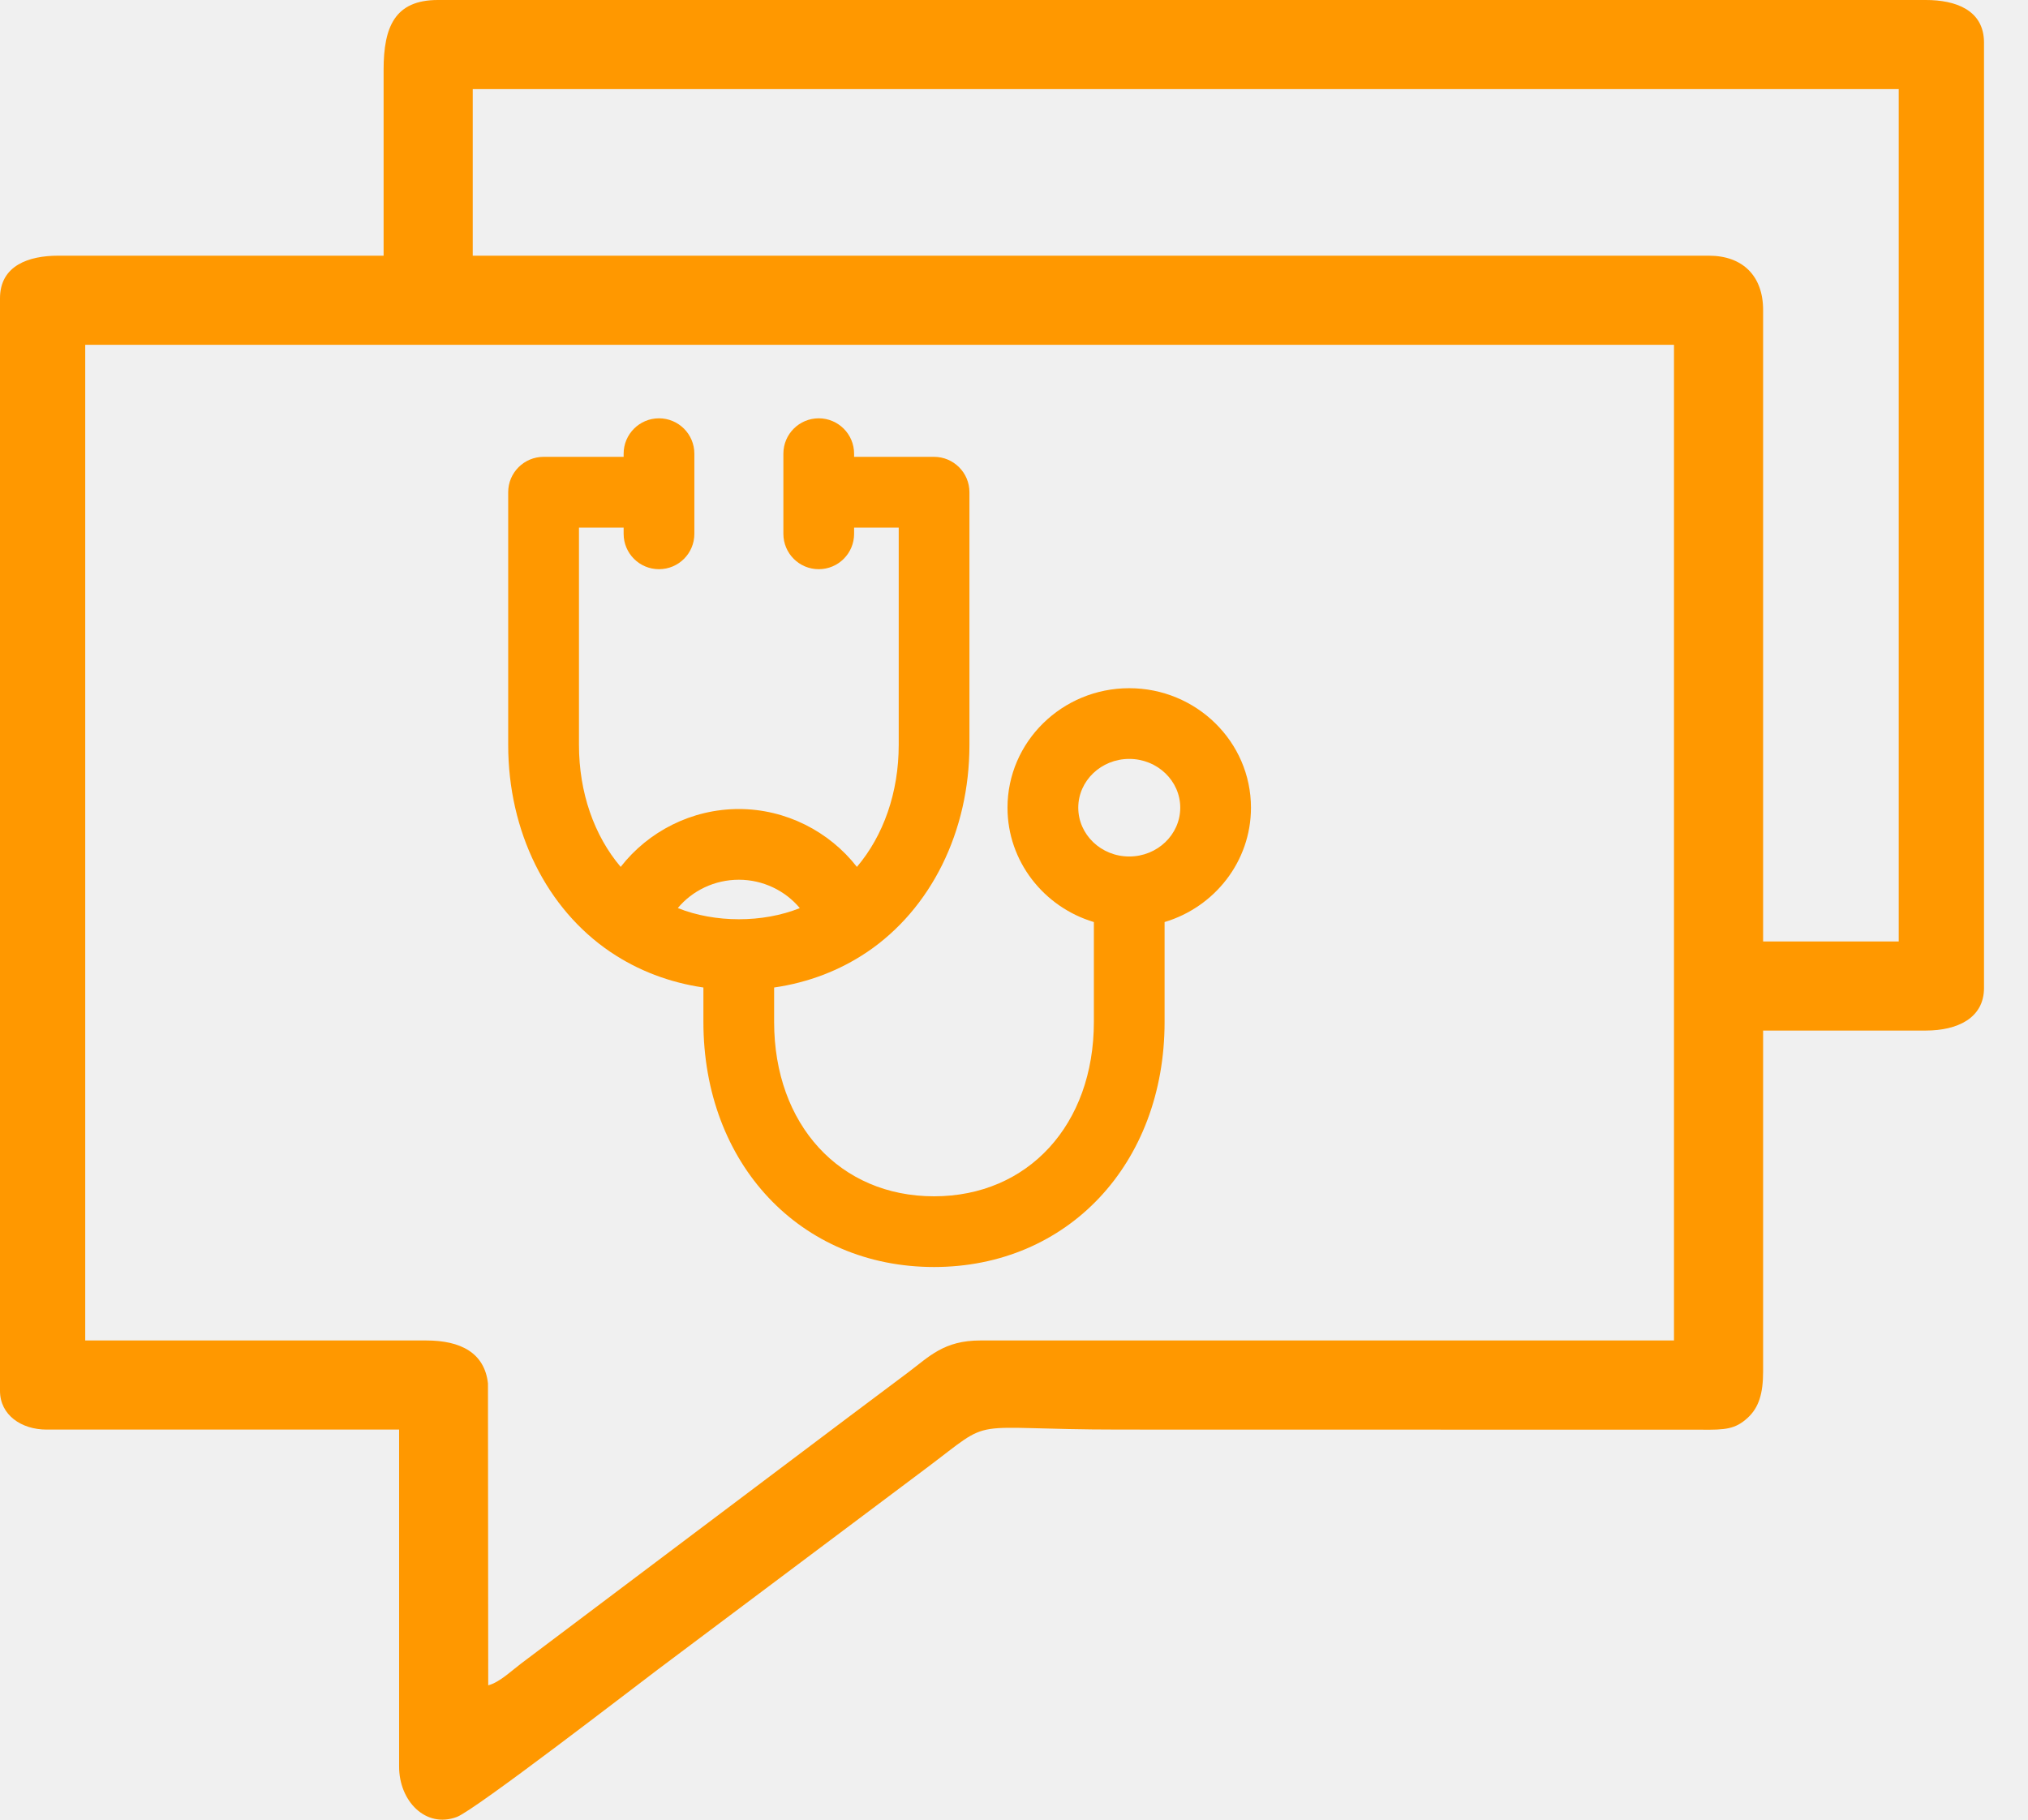
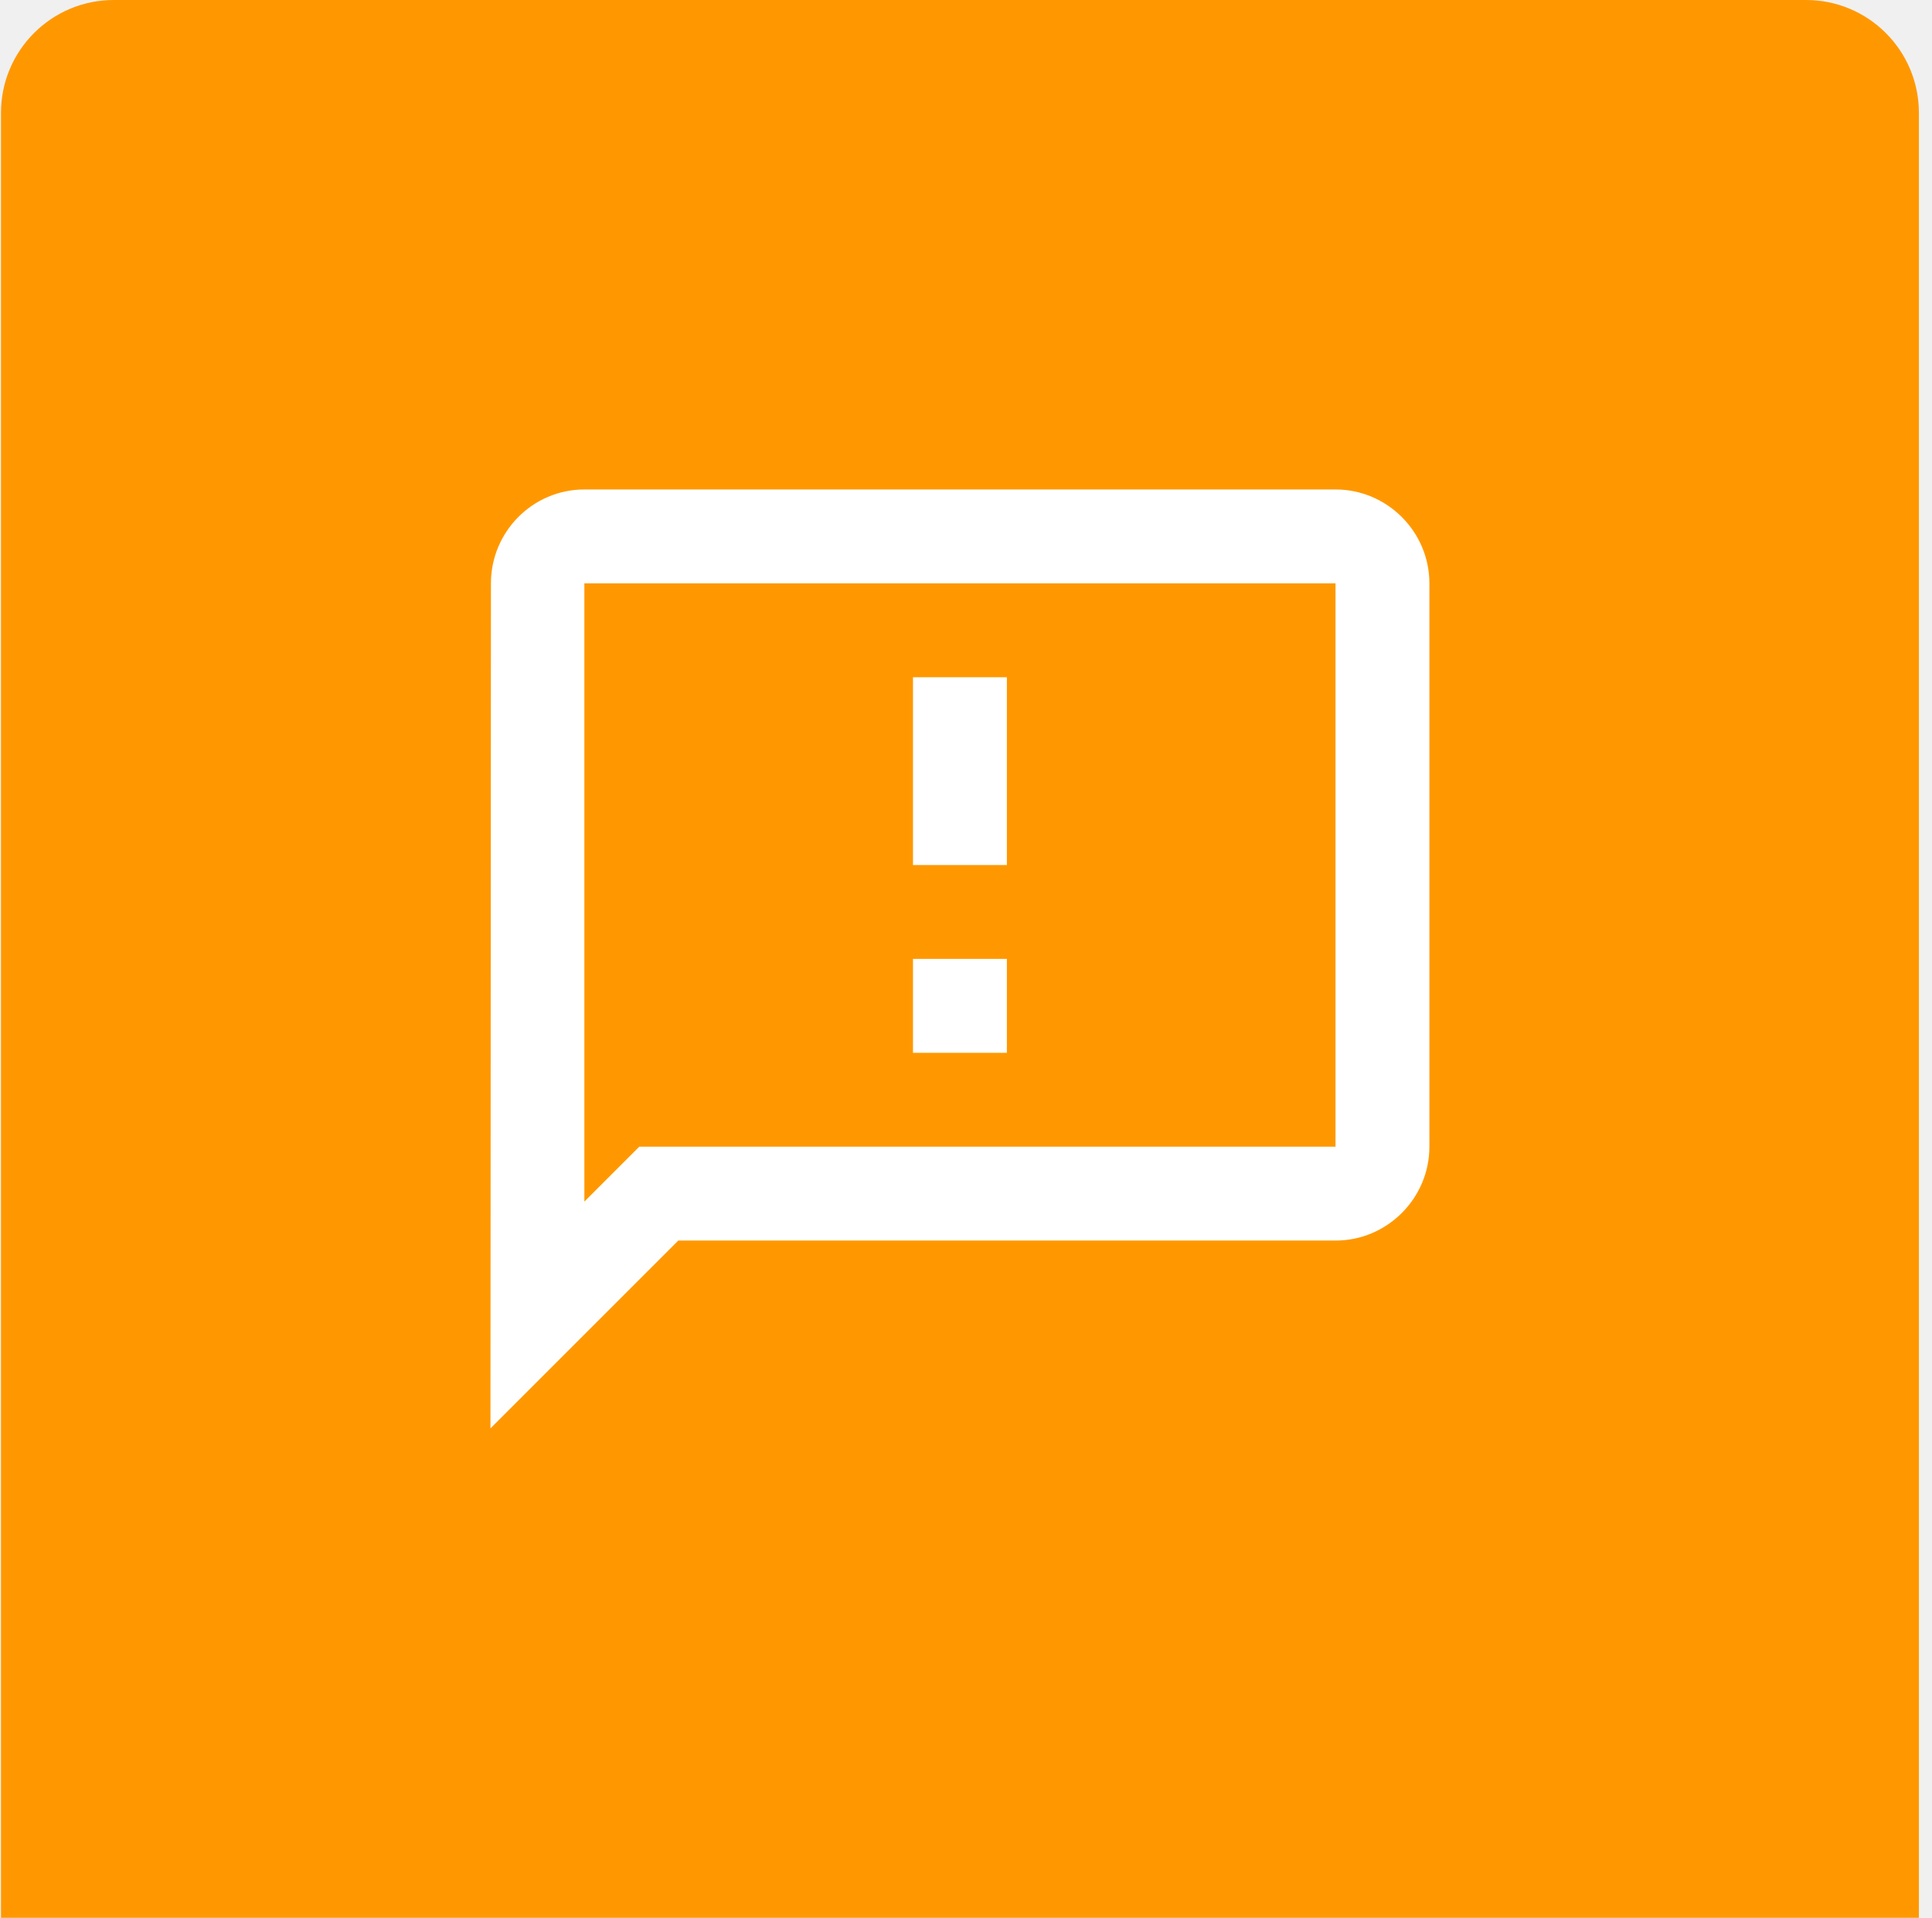
- <svg xmlns="http://www.w3.org/2000/svg" width="39" height="35" viewBox="0 0 39 35" fill="none">
-   <g clip-path="url(#clip0)">
-     <path fill-rule="evenodd" clip-rule="evenodd" d="M1.639 6.632H32.192V25.783H18.853C18.152 25.783 17.872 26.091 17.459 26.401C17.054 26.705 16.707 26.965 16.309 27.263L10.017 32C9.825 32.145 9.607 32.358 9.389 32.416L9.384 26.609C9.318 26.021 8.86 25.783 8.197 25.783H1.639V6.632H1.639ZM9.091 1.714H36.514V18.108H33.906V5.962C33.906 5.31 33.515 4.918 32.863 4.918H9.091V1.714V1.714ZM7.377 1.341V4.918H1.118C0.557 4.918 0 5.104 0 5.738V26.752C0 27.218 0.413 27.497 0.894 27.497H7.675V33.98C7.675 34.639 8.183 35.172 8.785 34.948C9.137 34.816 12.219 32.436 12.657 32.107C14.386 30.81 16.09 29.531 17.81 28.242C19.175 27.219 18.484 27.497 21.536 27.497L32.716 27.499C33.179 27.504 33.369 27.49 33.607 27.273C33.826 27.073 33.906 26.799 33.906 26.38V19.822H37.036C37.637 19.822 38.154 19.586 38.154 19.002V0.82C38.154 0.186 37.597 -1.52588e-05 37.036 -1.52588e-05H8.421C7.595 -1.52588e-05 7.377 0.514 7.377 1.341L7.377 1.341Z" fill="#FF9800" />
-     <path fill-rule="evenodd" clip-rule="evenodd" d="M21.716 13.237C20.425 13.237 19.375 14.268 19.375 15.535C19.375 16.57 20.076 17.448 21.036 17.735V19.656C21.036 21.631 19.772 23.01 17.962 23.01C16.151 23.01 14.887 21.631 14.887 19.656V18.994C15.538 18.9 16.146 18.669 16.673 18.313C16.674 18.313 16.674 18.313 16.674 18.313C17.907 17.479 18.643 15.989 18.643 14.328V9.467C18.643 9.092 18.338 8.787 17.963 8.787H16.425V8.726C16.425 8.351 16.12 8.046 15.745 8.046C15.369 8.046 15.065 8.351 15.065 8.726V10.268C15.065 10.644 15.369 10.948 15.745 10.948C16.12 10.948 16.425 10.644 16.425 10.268V10.148H17.283V14.329C17.283 15.24 16.991 16.072 16.479 16.674C15.948 15.993 15.113 15.561 14.209 15.561C13.301 15.561 12.466 15.993 11.936 16.674C11.425 16.072 11.134 15.241 11.134 14.329V10.148H11.993V10.268C11.993 10.644 12.297 10.948 12.673 10.948C13.049 10.948 13.353 10.644 13.353 10.268V9.467V8.726C13.353 8.351 13.049 8.046 12.673 8.046C12.298 8.046 11.993 8.351 11.993 8.726V8.787H10.454C10.078 8.787 9.773 9.092 9.773 9.467V14.329C9.773 15.992 10.51 17.481 11.743 18.313C11.744 18.313 11.744 18.313 11.744 18.313C11.745 18.313 11.745 18.313 11.745 18.314C12.271 18.669 12.877 18.899 13.527 18.994V19.656C13.527 22.387 15.392 24.37 17.962 24.37C20.531 24.37 22.396 22.387 22.396 19.656V17.735C23.356 17.448 24.057 16.571 24.057 15.535C24.057 14.268 23.007 13.237 21.716 13.237H21.716ZM14.207 17.681H14.207C13.8 17.681 13.392 17.609 13.035 17.466C13.312 17.131 13.743 16.921 14.209 16.921C14.672 16.921 15.102 17.131 15.381 17.467C15.023 17.61 14.615 17.682 14.207 17.681ZM21.716 16.474C21.175 16.474 20.736 16.053 20.736 15.535C20.736 15.018 21.176 14.597 21.716 14.597C22.257 14.597 22.697 15.018 22.697 15.535C22.697 16.053 22.257 16.474 21.716 16.474Z" fill="#FF9800" />
-   </g>
-   <defs>
-     <clipPath id="clip0">
-       <rect width="38.154" height="35" fill="white" />
-     </clipPath>
-   </defs>
+ <svg xmlns="http://www.w3.org/2000/svg" width="137" height="136" viewBox="0 0 137 136" fill="none">
+   <path d="M0.07 8C0.07 3.582 3.651 0 8.07 0H128.07C132.488 0 136.07 3.582 136.07 8V136H0.07V8Z" fill="#FF9800" />
+   <path d="M94.702 34.71H41.438C37.776 34.71 34.813 37.706 34.813 41.368L34.779 101.29L48.096 87.974H94.702C98.364 87.974 101.36 84.978 101.36 81.316V41.368C101.36 37.706 98.364 34.71 94.702 34.71ZM94.702 81.316H45.332L43.368 83.28L41.438 85.211V41.368H94.702V81.316ZM64.741 68H71.399V74.658H64.741V68ZM64.741 48.026H71.399V61.342H64.741V48.026Z" fill="white" />
</svg>
